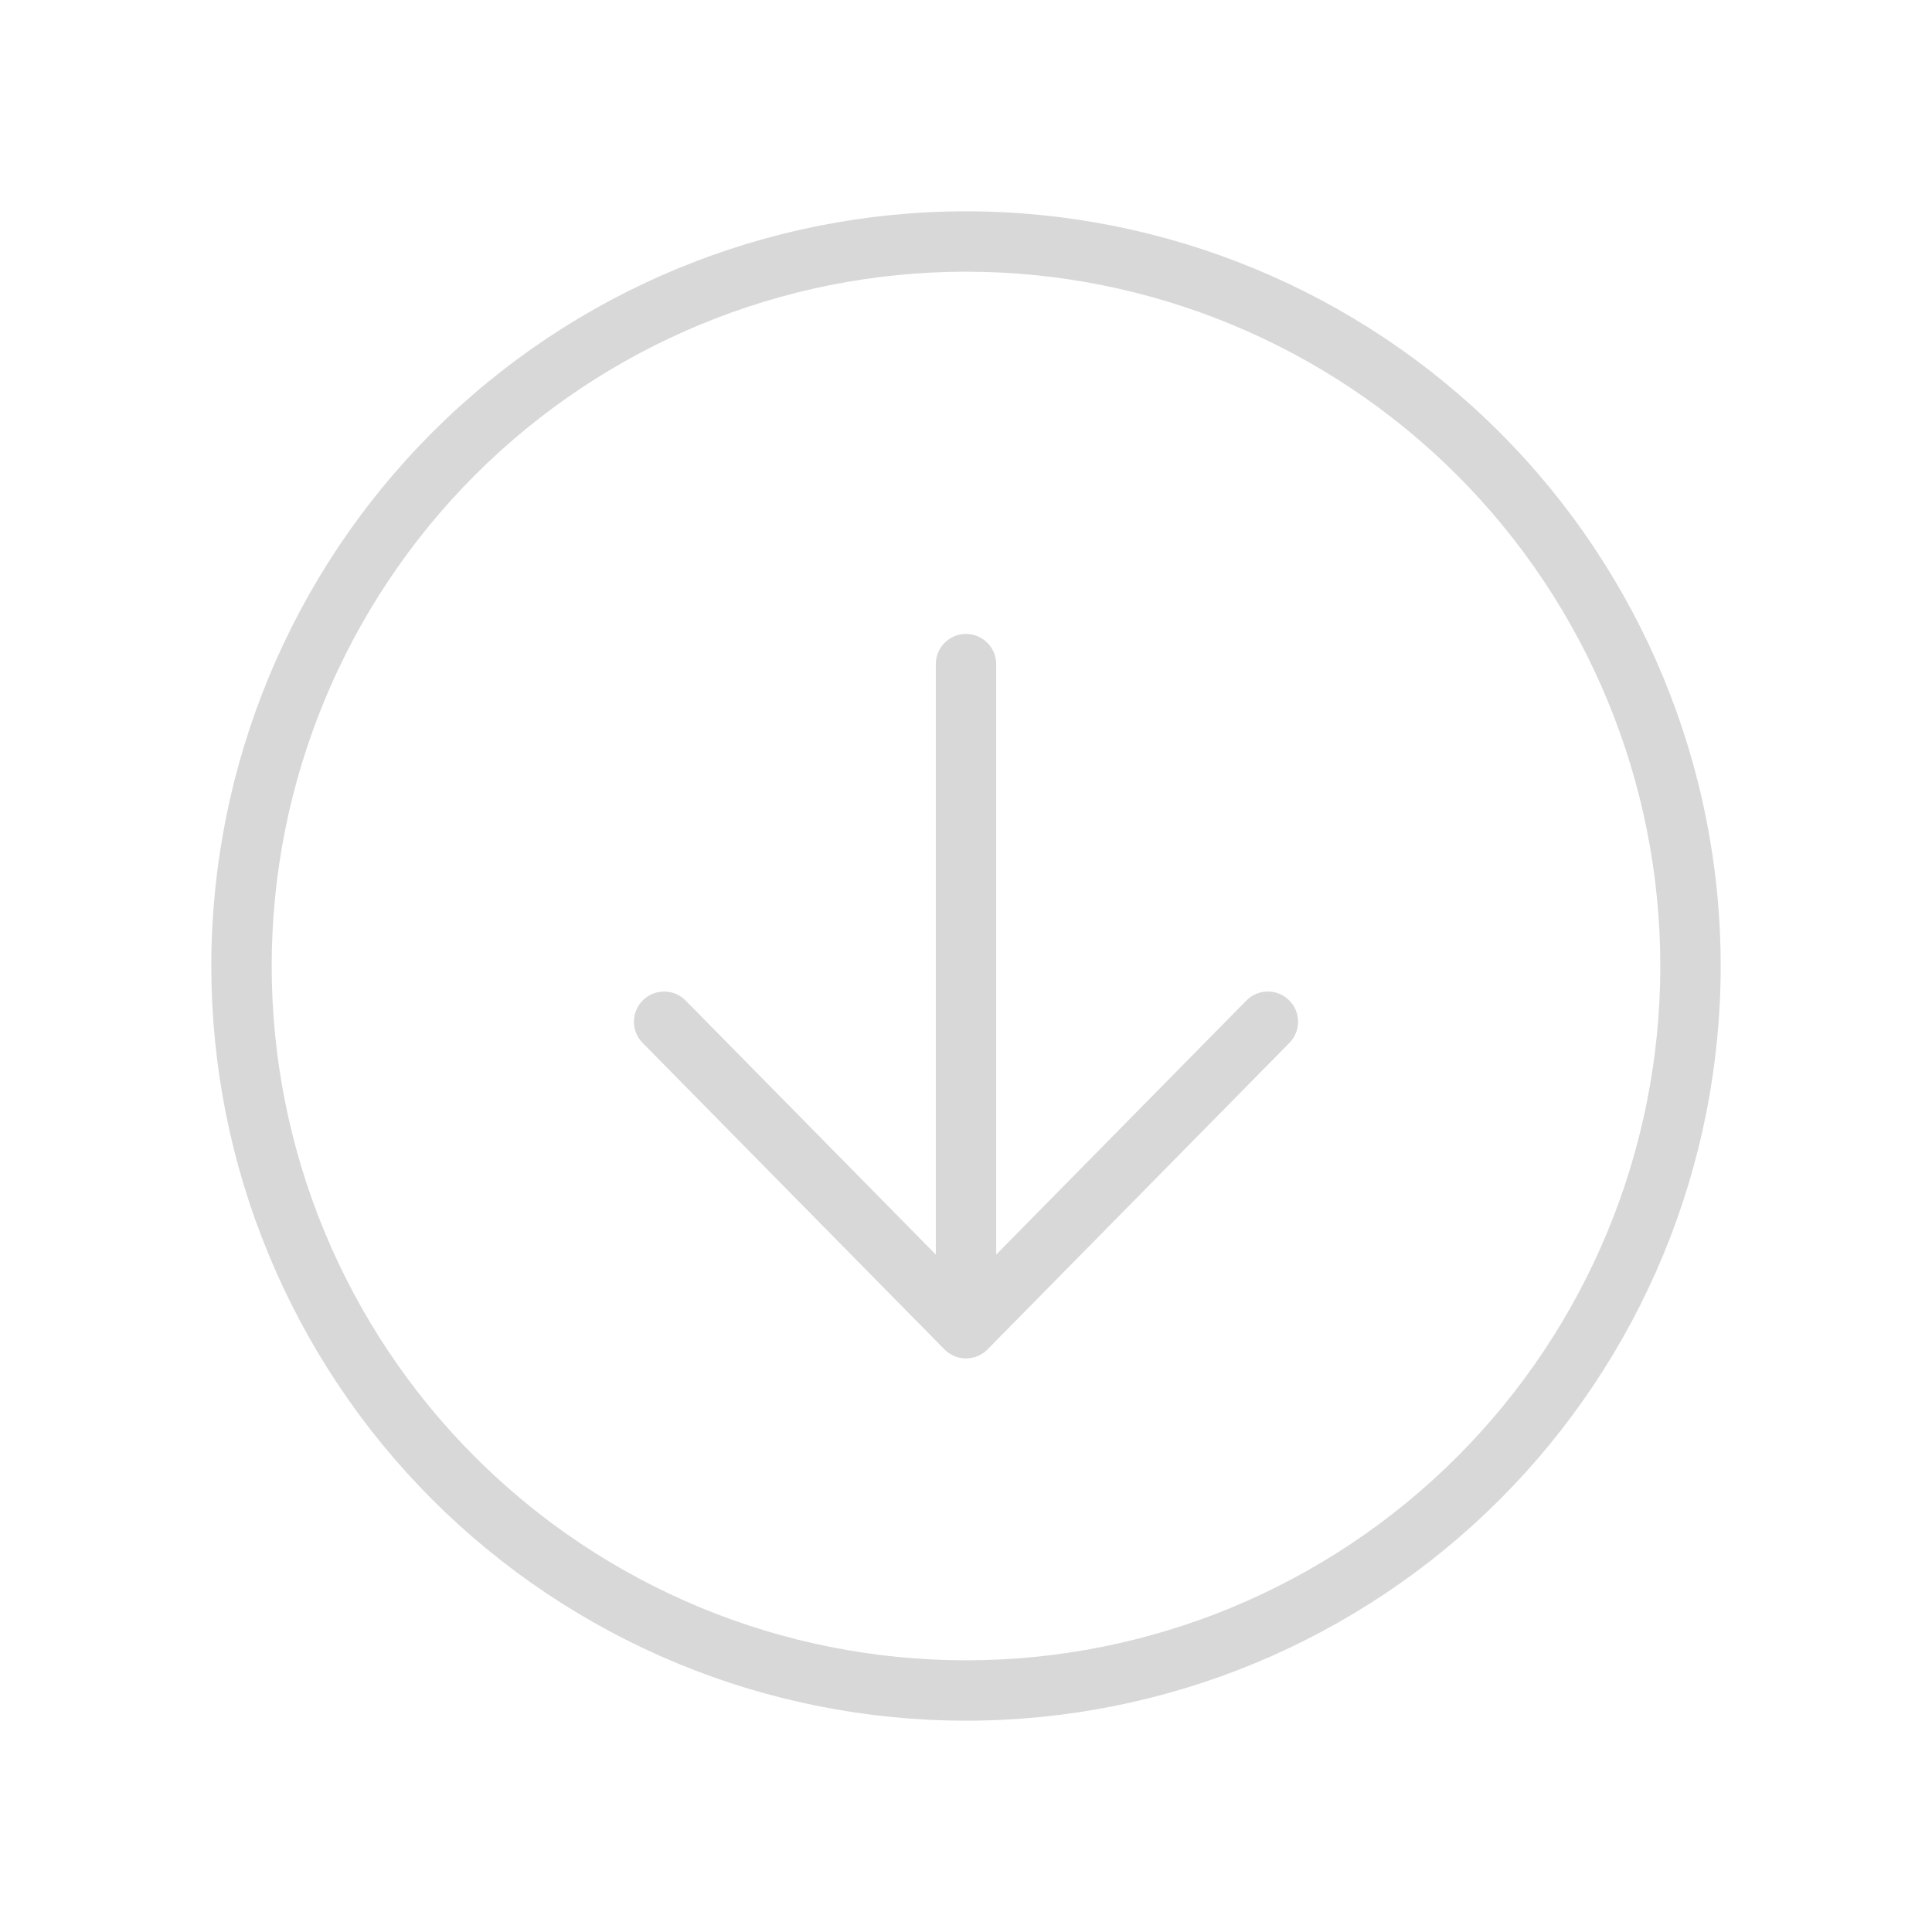
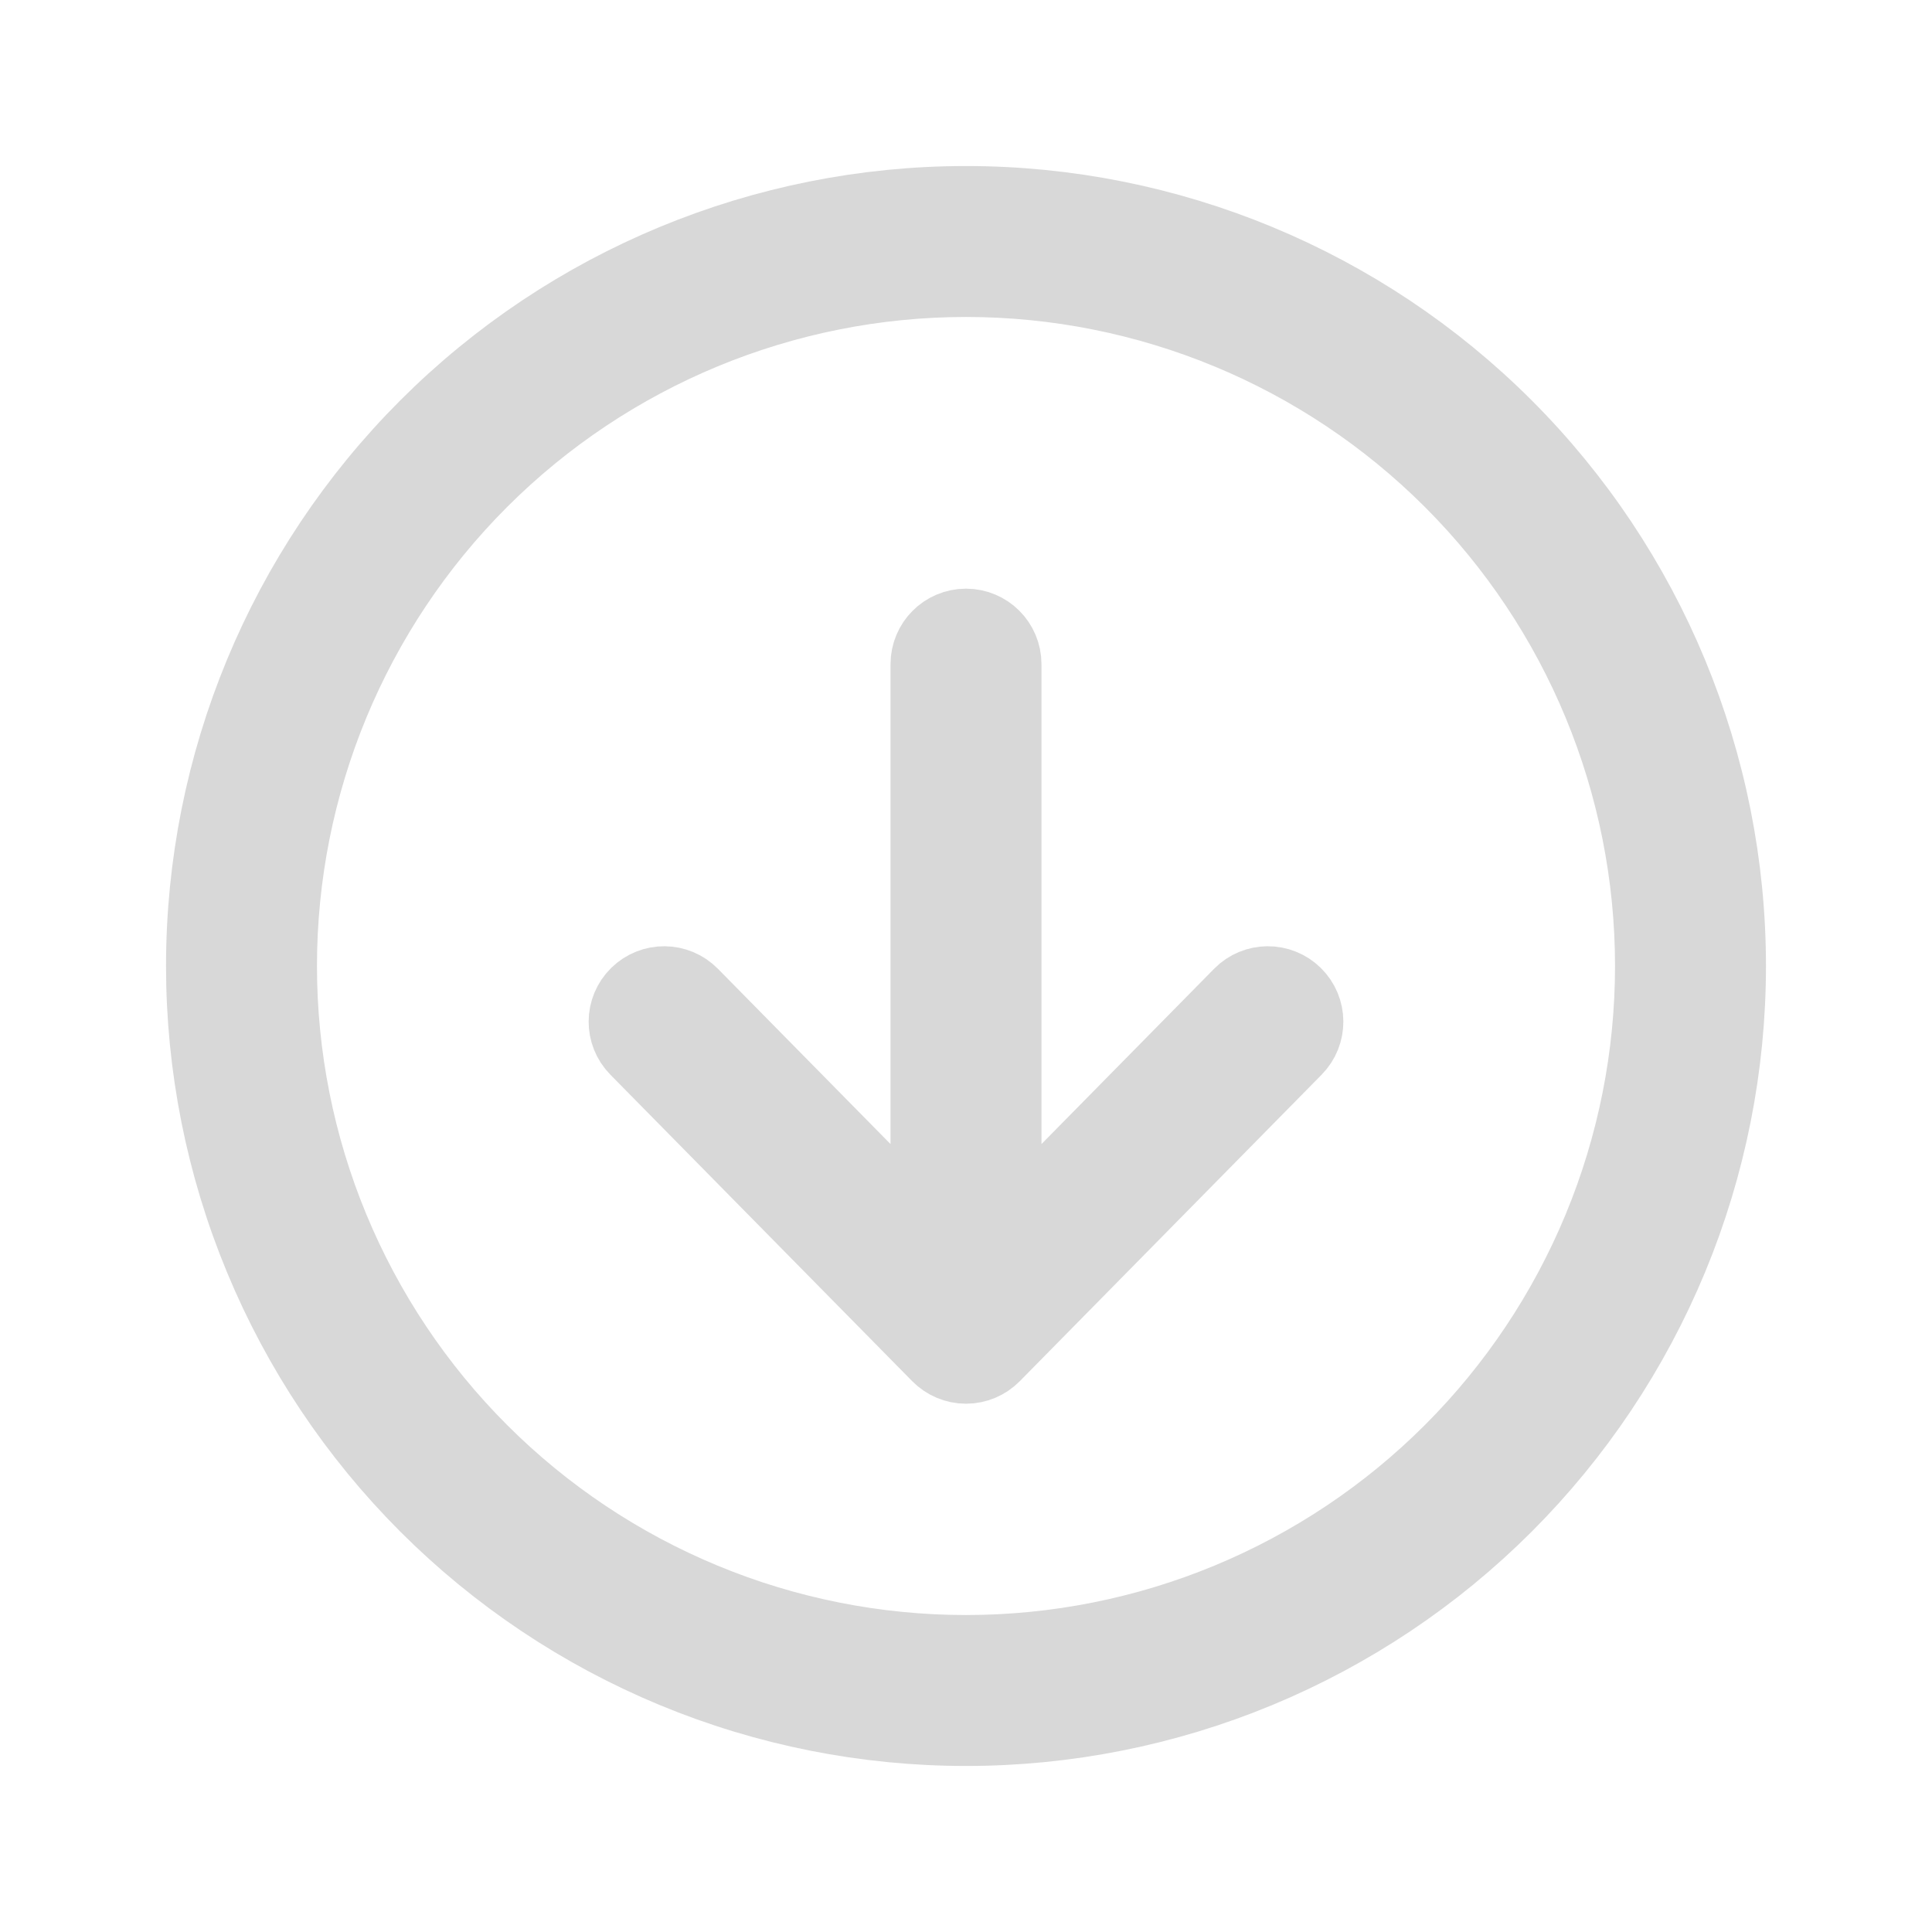
<svg xmlns="http://www.w3.org/2000/svg" width="32" height="32" viewBox="0 0 32 32" fill="none">
-   <path fill-rule="evenodd" clip-rule="evenodd" d="M16 4.5C12.95 4.5 10.025 5.712 7.868 7.868C5.712 10.025 4.5 12.95 4.5 16C4.5 17.51 4.797 19.006 5.375 20.401C5.953 21.796 6.8 23.064 7.868 24.132C8.936 25.2 10.204 26.047 11.599 26.625C12.994 27.203 14.49 27.5 16 27.5C17.51 27.5 19.006 27.203 20.401 26.625C21.796 26.047 23.064 25.2 24.132 24.132C25.2 23.064 26.047 21.796 26.625 20.401C27.203 19.006 27.5 17.51 27.5 16C27.5 12.95 26.288 10.025 24.132 7.868C21.975 5.712 19.05 4.5 16 4.5ZM7.161 7.161C9.505 4.817 12.685 3.5 16 3.5C19.315 3.5 22.495 4.817 24.839 7.161C27.183 9.505 28.5 12.685 28.5 16C28.5 17.642 28.177 19.267 27.549 20.784C26.92 22.3 26 23.678 24.839 24.839C23.678 26 22.3 26.92 20.784 27.549C19.267 28.177 17.642 28.5 16 28.5C14.358 28.5 12.733 28.177 11.216 27.549C9.7 26.92 8.322 26 7.161 24.839C6 23.678 5.08 22.3 4.452 20.784C3.823 19.267 3.5 17.642 3.5 16C3.5 12.685 4.817 9.505 7.161 7.161Z" fill="#D8D8D8" />
-   <path fill-rule="evenodd" clip-rule="evenodd" d="M16 10.5C16.276 10.5 16.5 10.724 16.5 11V20.78L20.644 16.572C20.837 16.375 21.154 16.373 21.351 16.567C21.548 16.761 21.55 17.077 21.356 17.274L16.356 22.351C16.262 22.446 16.134 22.5 16 22.5C15.866 22.5 15.738 22.446 15.644 22.351L10.644 17.274C10.45 17.077 10.452 16.761 10.649 16.567C10.846 16.373 11.162 16.375 11.356 16.572L15.5 20.78V11C15.5 10.724 15.724 10.5 16 10.5Z" fill="#D8D8D8" />
+   <path fill-rule="evenodd" clip-rule="evenodd" d="M16 4.5C12.95 4.5 10.025 5.712 7.868 7.868C5.712 10.025 4.5 12.95 4.5 16C4.5 17.51 4.797 19.006 5.375 20.401C5.953 21.796 6.8 23.064 7.868 24.132C8.936 25.2 10.204 26.047 11.599 26.625C12.994 27.203 14.49 27.5 16 27.5C17.51 27.5 19.006 27.203 20.401 26.625C21.796 26.047 23.064 25.2 24.132 24.132C25.2 23.064 26.047 21.796 26.625 20.401C27.203 19.006 27.5 17.51 27.5 16C27.5 12.95 26.288 10.025 24.132 7.868C21.975 5.712 19.05 4.5 16 4.5ZM7.161 7.161C9.505 4.817 12.685 3.5 16 3.5C19.315 3.5 22.495 4.817 24.839 7.161C27.183 9.505 28.5 12.685 28.5 16C28.5 17.642 28.177 19.267 27.549 20.784C26.92 22.3 26 23.678 24.839 24.839C23.678 26 22.3 26.92 20.784 27.549C19.267 28.177 17.642 28.5 16 28.5C14.358 28.5 12.733 28.177 11.216 27.549C9.7 26.92 8.322 26 7.161 24.839C6 23.678 5.08 22.3 4.452 20.784C3.823 19.267 3.5 17.642 3.5 16C3.5 12.685 4.817 9.505 7.161 7.161Z" stroke="#D8D8D8" stroke-width="1.5" />
+   <path fill-rule="evenodd" clip-rule="evenodd" d="M16 10.5C16.276 10.5 16.5 10.724 16.5 11V20.78L20.644 16.572C20.837 16.375 21.154 16.373 21.351 16.567C21.548 16.761 21.55 17.077 21.356 17.274L16.356 22.351C16.262 22.446 16.134 22.5 16 22.5C15.866 22.5 15.738 22.446 15.644 22.351L10.644 17.274C10.45 17.077 10.452 16.761 10.649 16.567C10.846 16.373 11.162 16.375 11.356 16.572L15.5 20.78V11C15.5 10.724 15.724 10.5 16 10.5Z" stroke="#D8D8D8" stroke-width="1.5" />
</svg>
